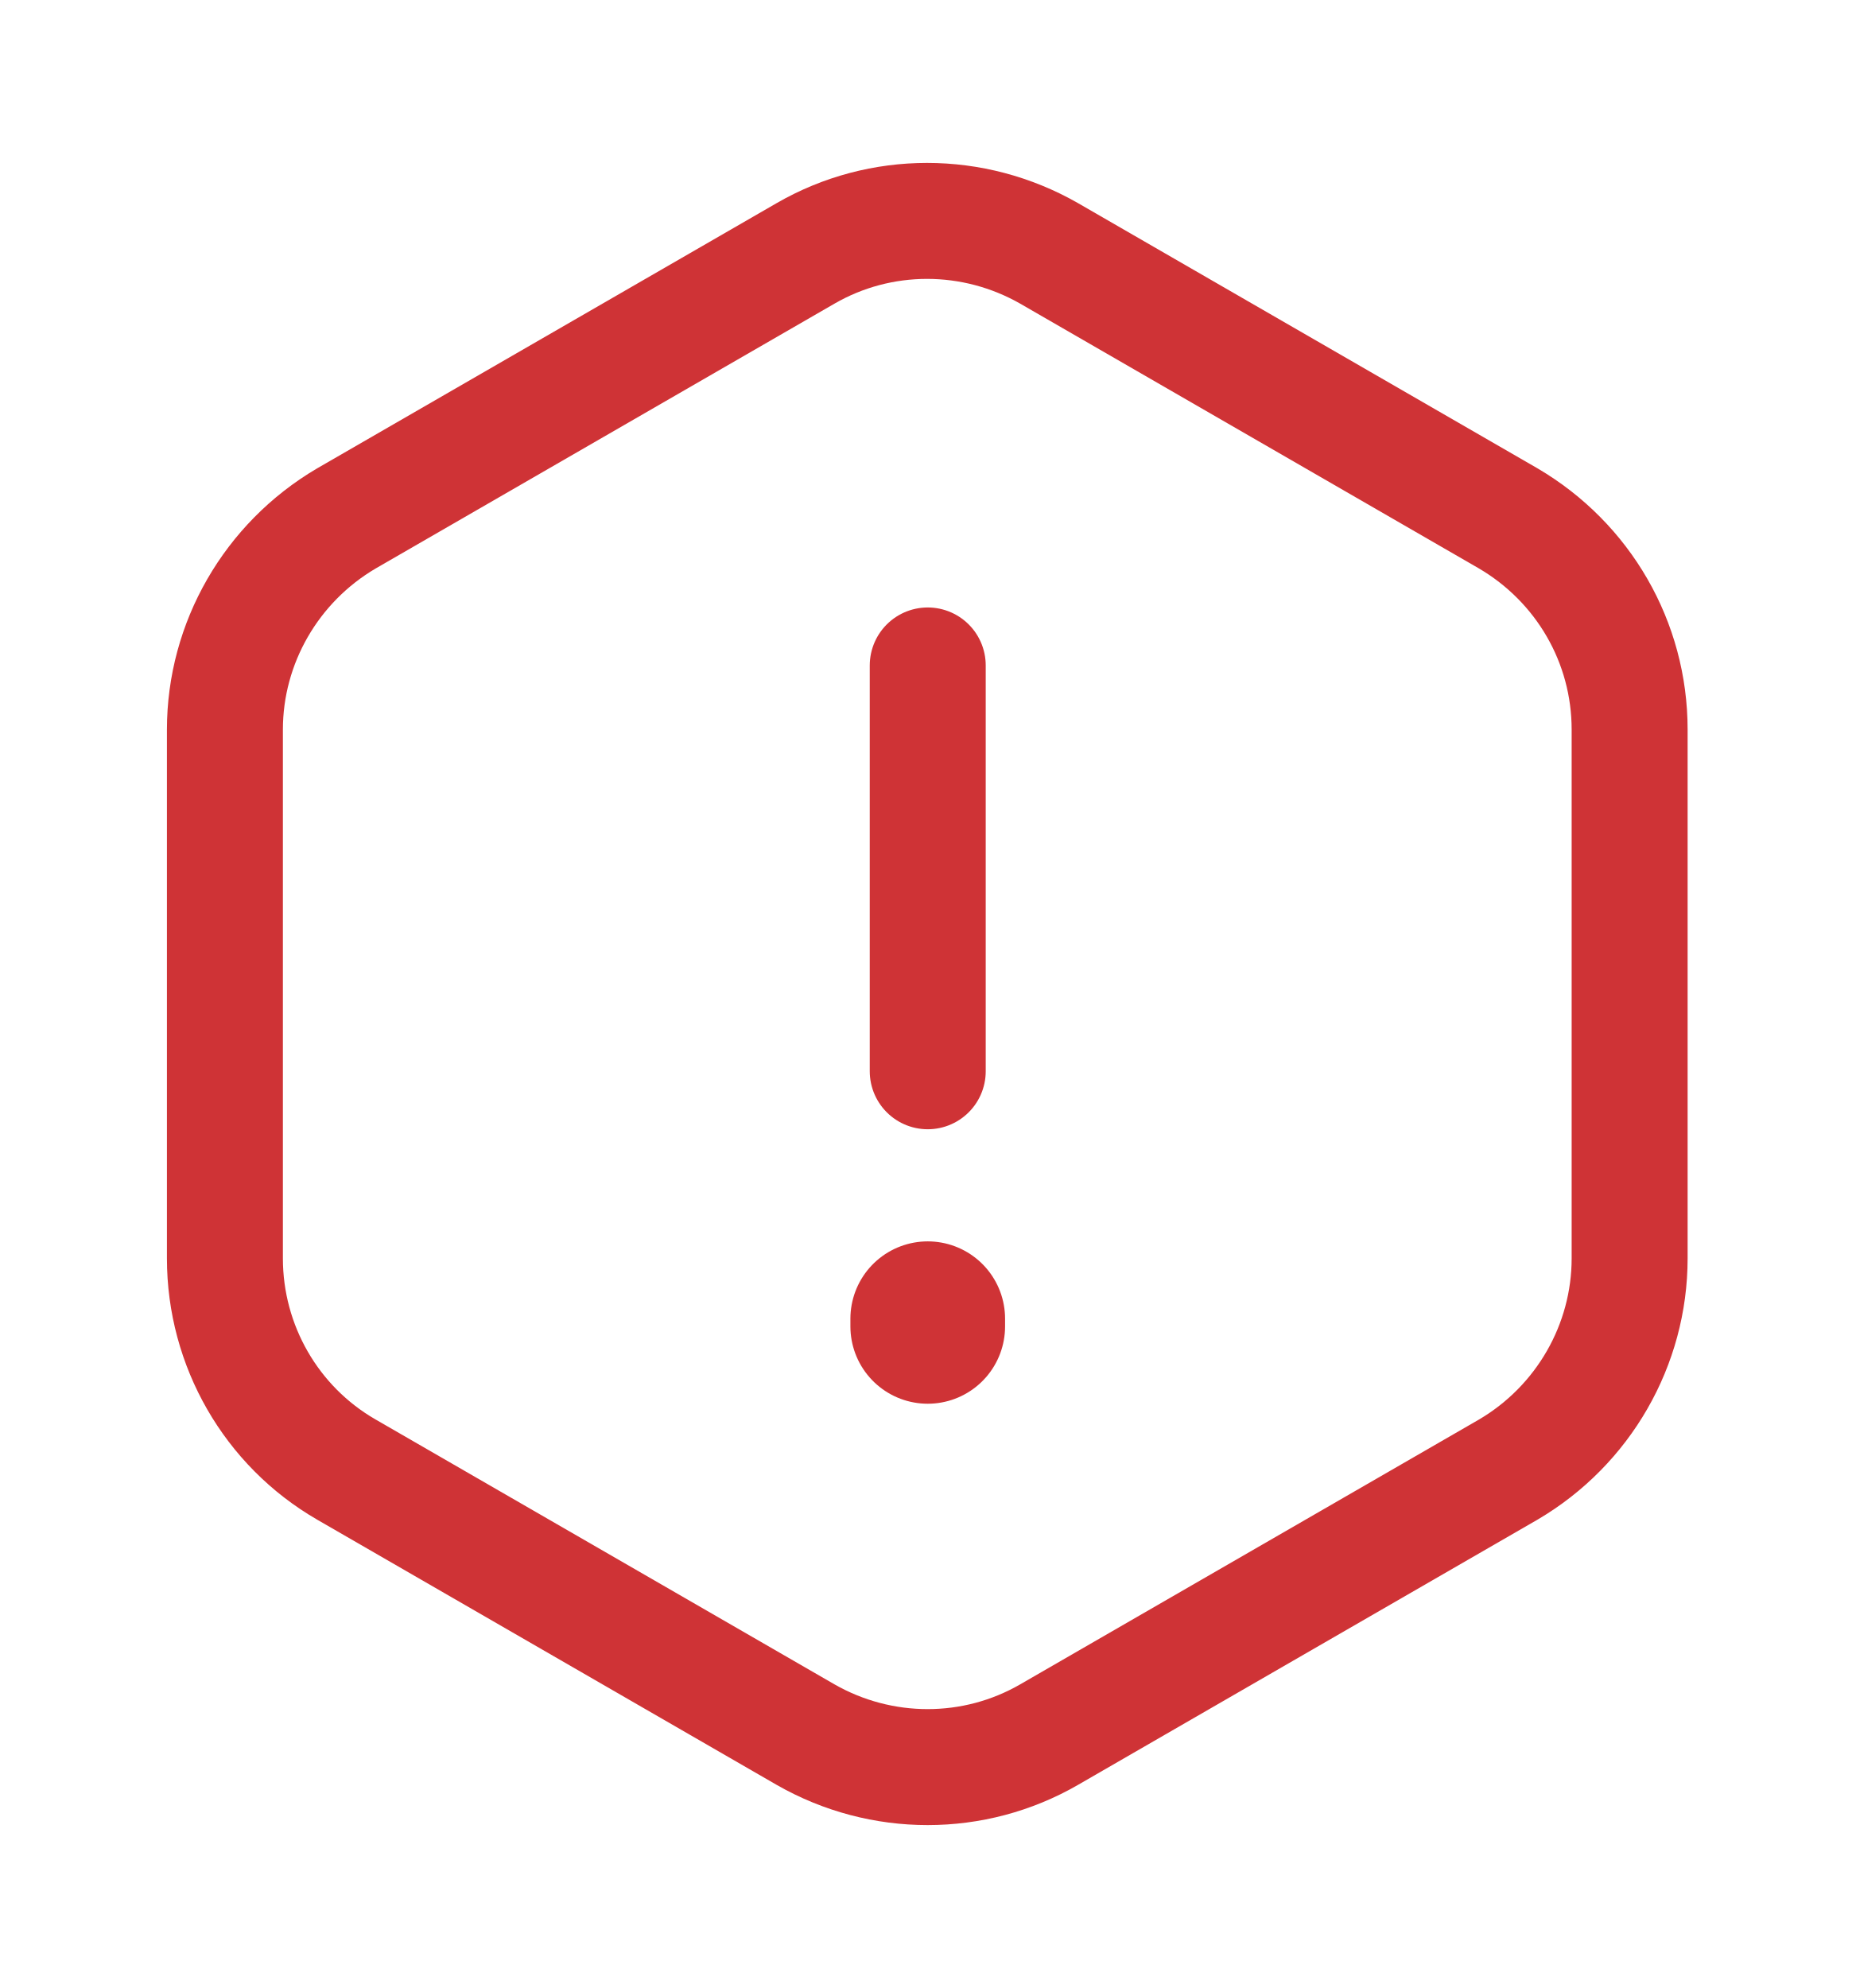
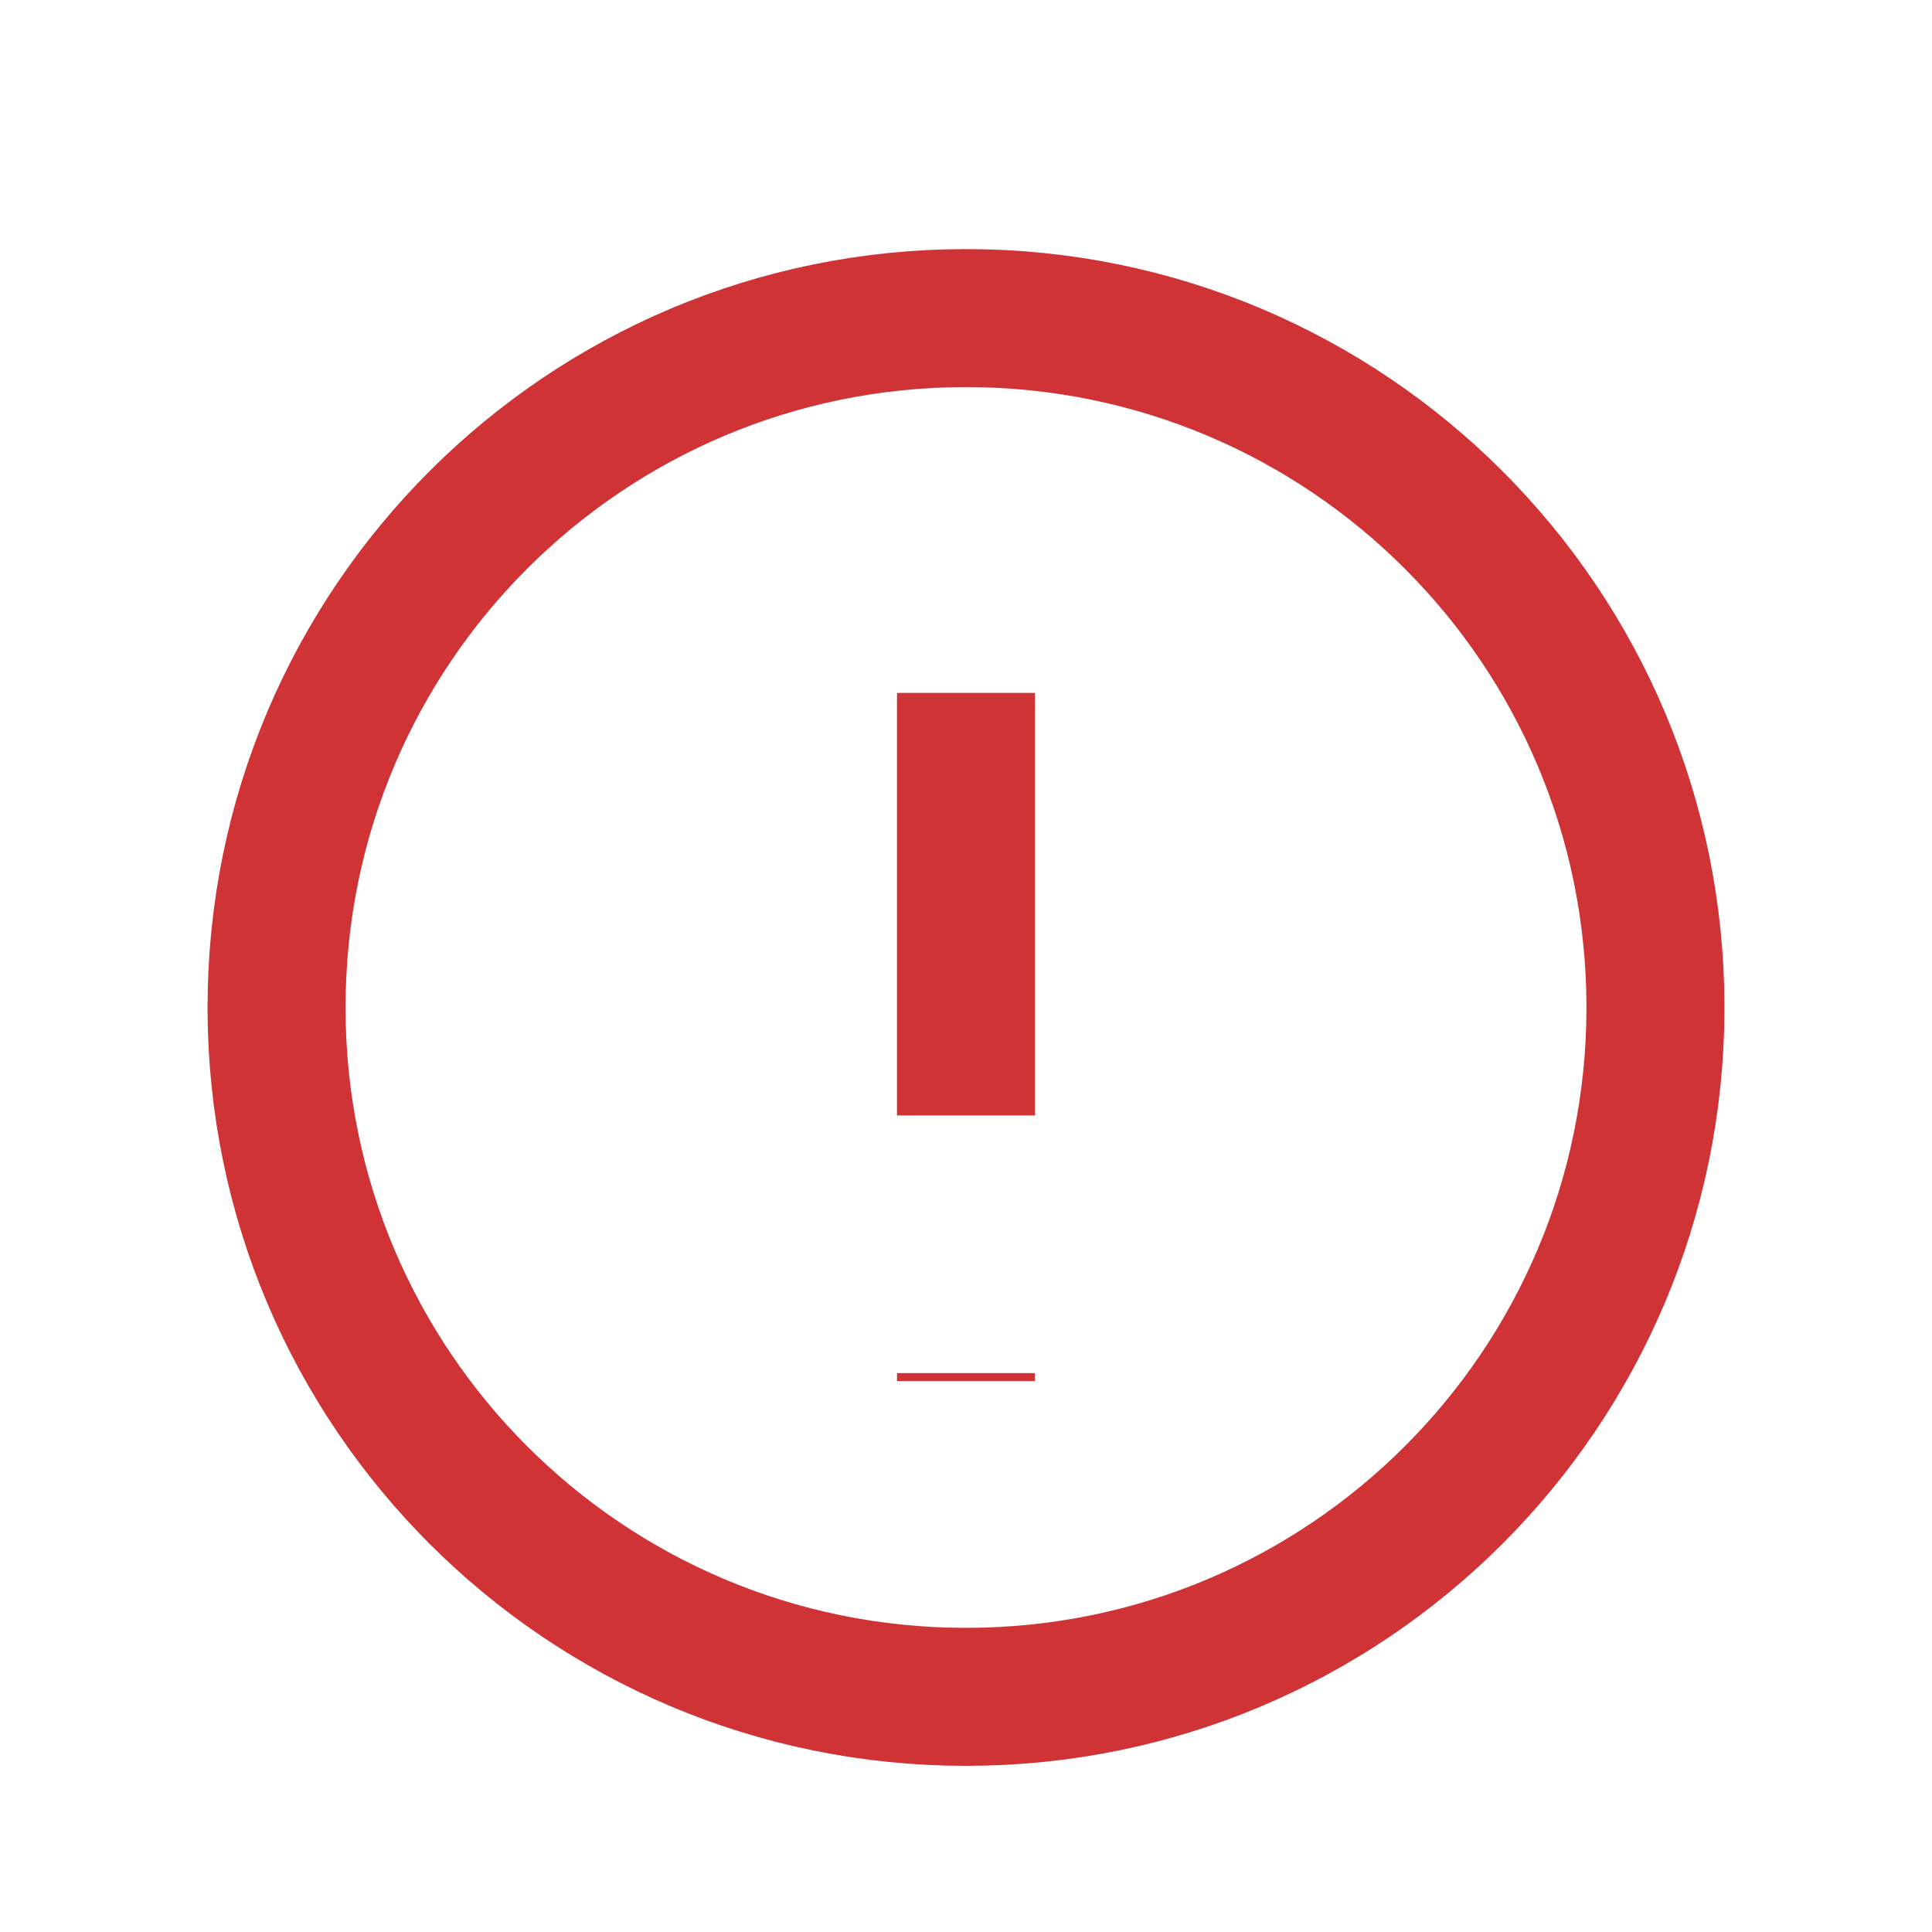
- <svg xmlns="http://www.w3.org/2000/svg" width="14" height="15" viewBox="0 0 14 15" fill="none">
-   <path d="M7 5.021V8.083" stroke="#CF3336" stroke-width="0.875" stroke-linecap="round" stroke-linejoin="round" />
-   <path d="M12.296 5.505V9.495C12.296 10.148 11.947 10.755 11.381 11.088L7.916 13.088C7.35 13.415 6.65 13.415 6.078 13.088L2.613 11.088C2.047 10.761 1.697 10.154 1.697 9.495V5.505C1.697 4.852 2.047 4.245 2.613 3.912L6.078 1.912C6.644 1.585 7.344 1.585 7.916 1.912L11.381 3.912C11.947 4.245 12.296 4.846 12.296 5.505Z" stroke="#CF3336" stroke-width="0.875" stroke-linecap="round" stroke-linejoin="round" />
-   <path d="M7 9.95V10.008" stroke="#CF3336" stroke-width="1.167" stroke-linecap="round" stroke-linejoin="round" />
+ <svg xmlns="http://www.w3.org/2000/svg" width="14" height="14" viewBox="0 0 14 14" fill="none">
+   <path d="M7 5.021V8.083" stroke="#CF3336" strokeWidth="0.875" strokeLinecap="round" strokeLinejoin="round" />
+   <path d="M7 12.296C9.761 12.296 11.996 10.062 11.996 7.301C11.996 4.539 9.761 2.305 7 2.305C4.239 2.305 2.004 4.539 2.004 7.301C2.004 10.062 4.239 12.296 7 12.296Z" stroke="#CF3336" strokeWidth="0.875" strokeLinecap="round" strokeLinejoin="round" />
+   <path d="M7 9.95V10.008" stroke="#CF3336" strokeWidth="1.167" strokeLinecap="round" strokeLinejoin="round" />
</svg>
